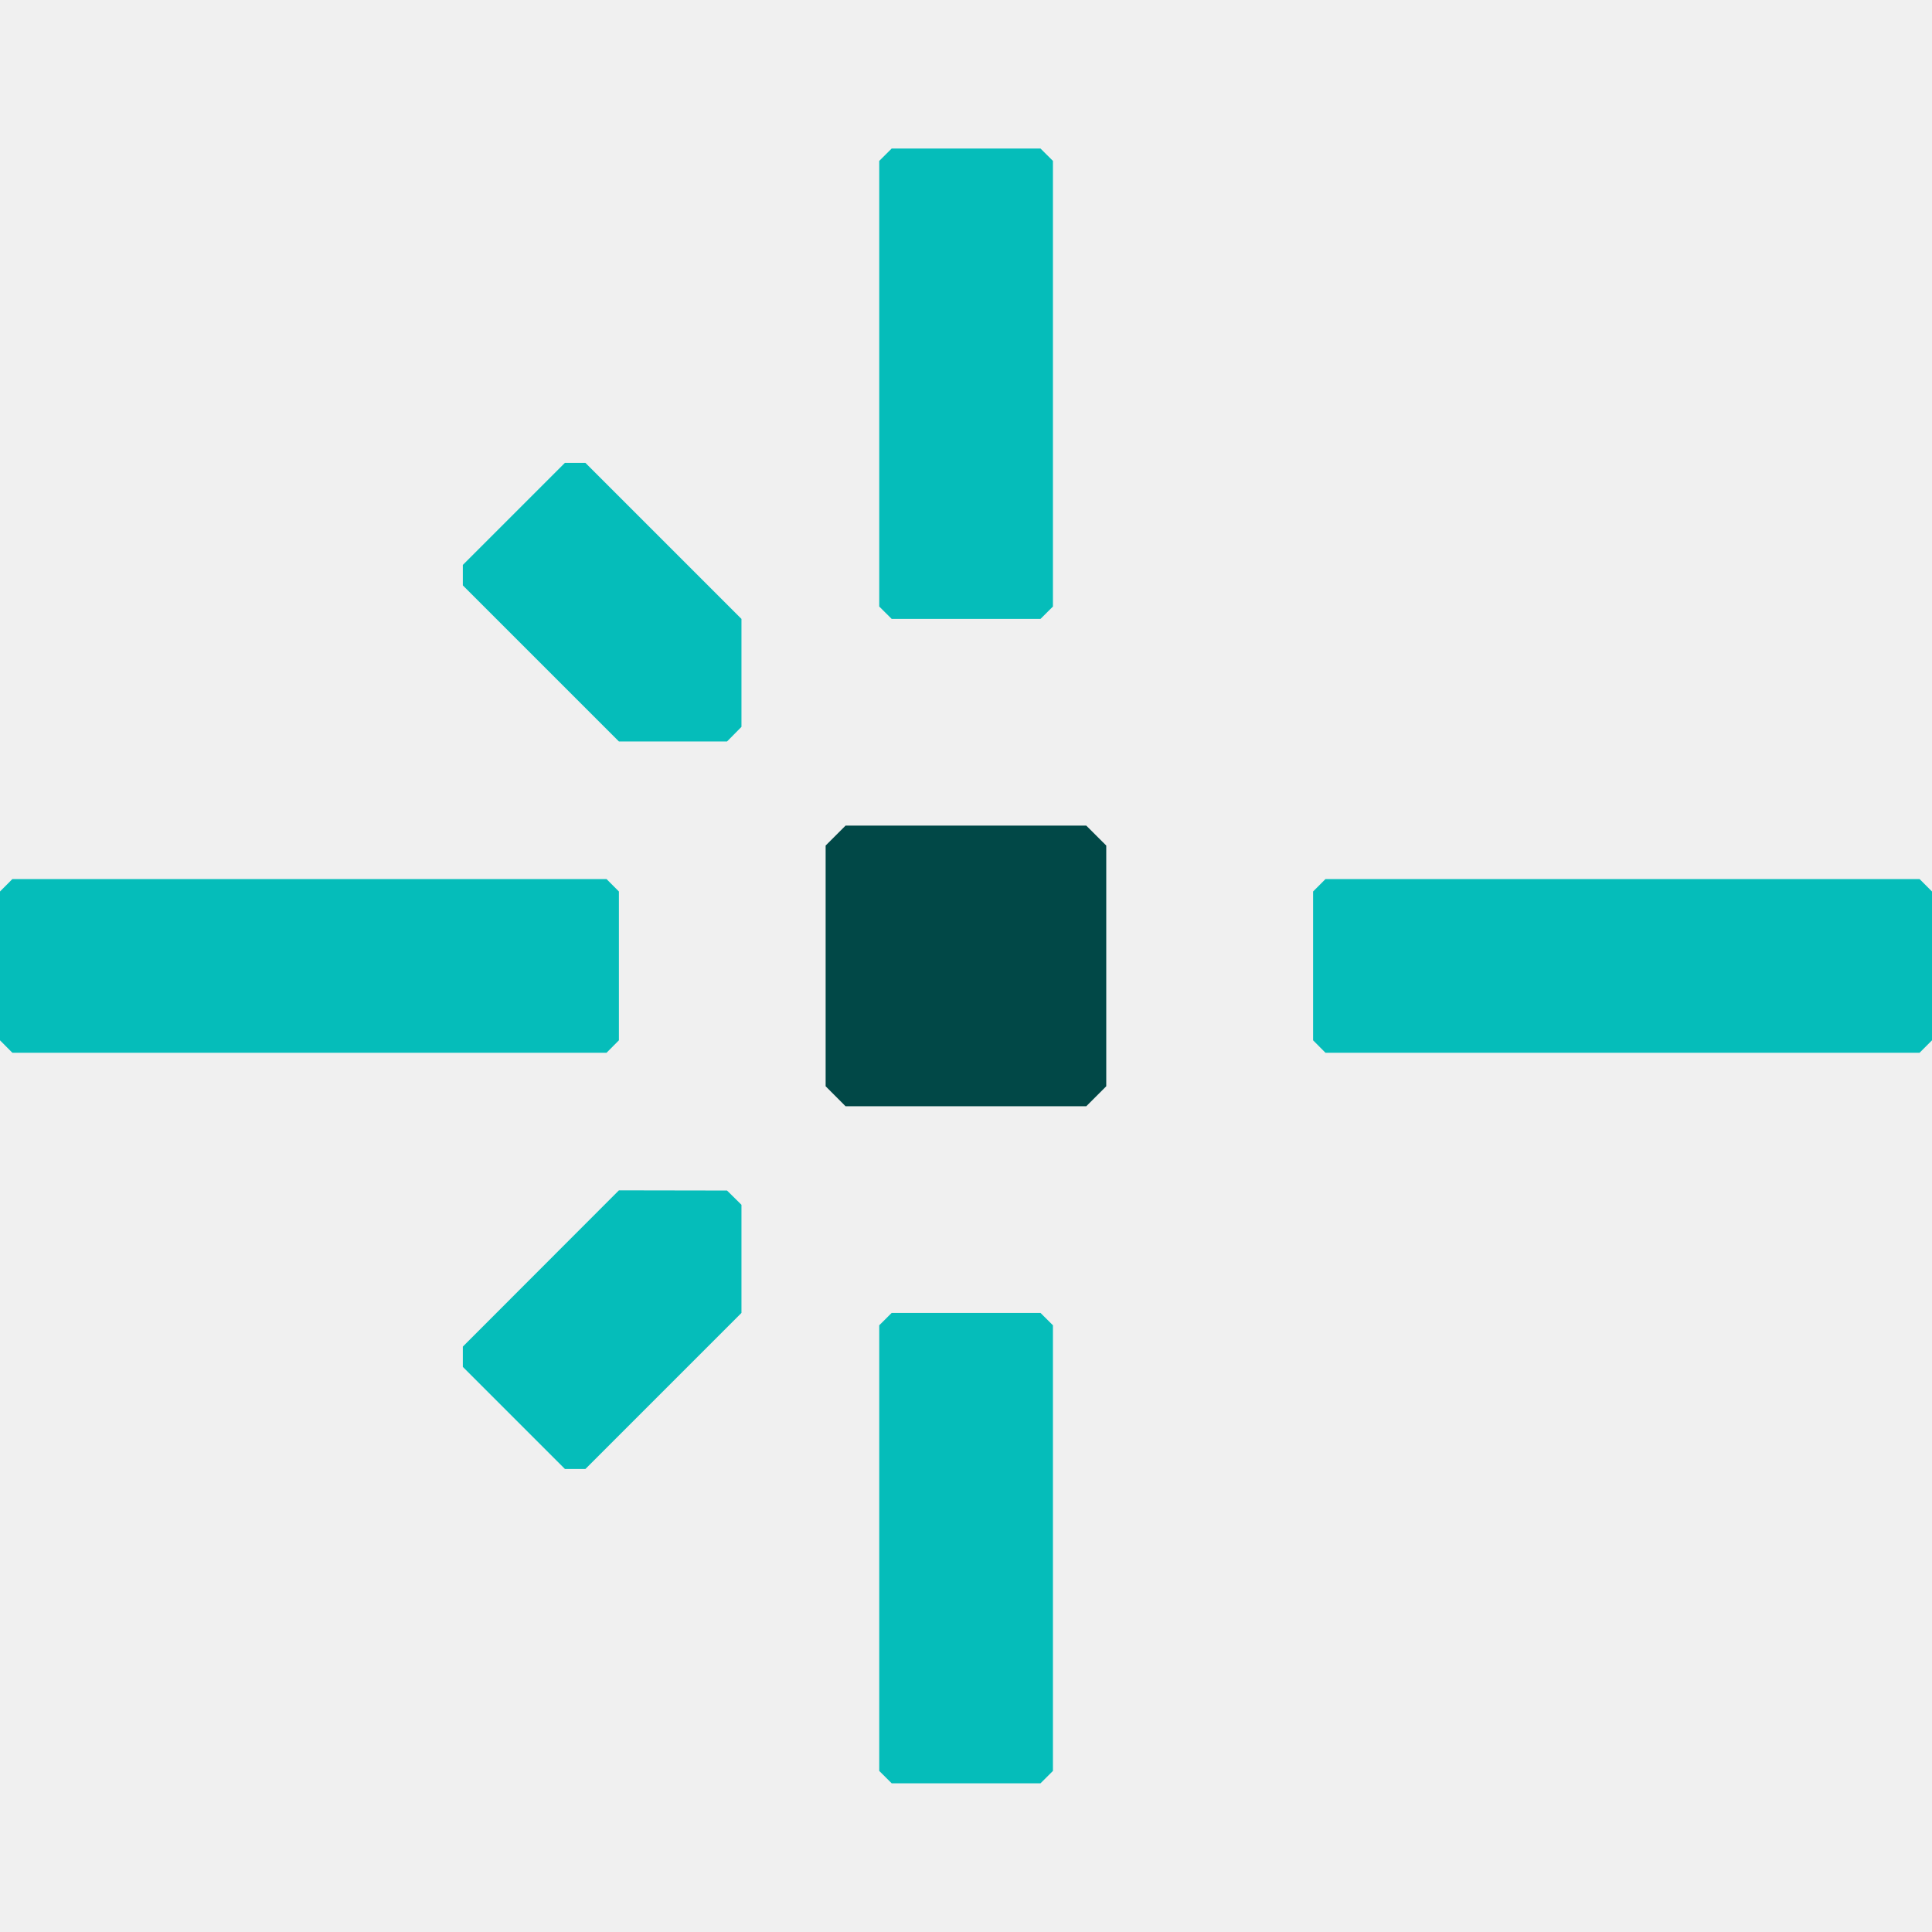
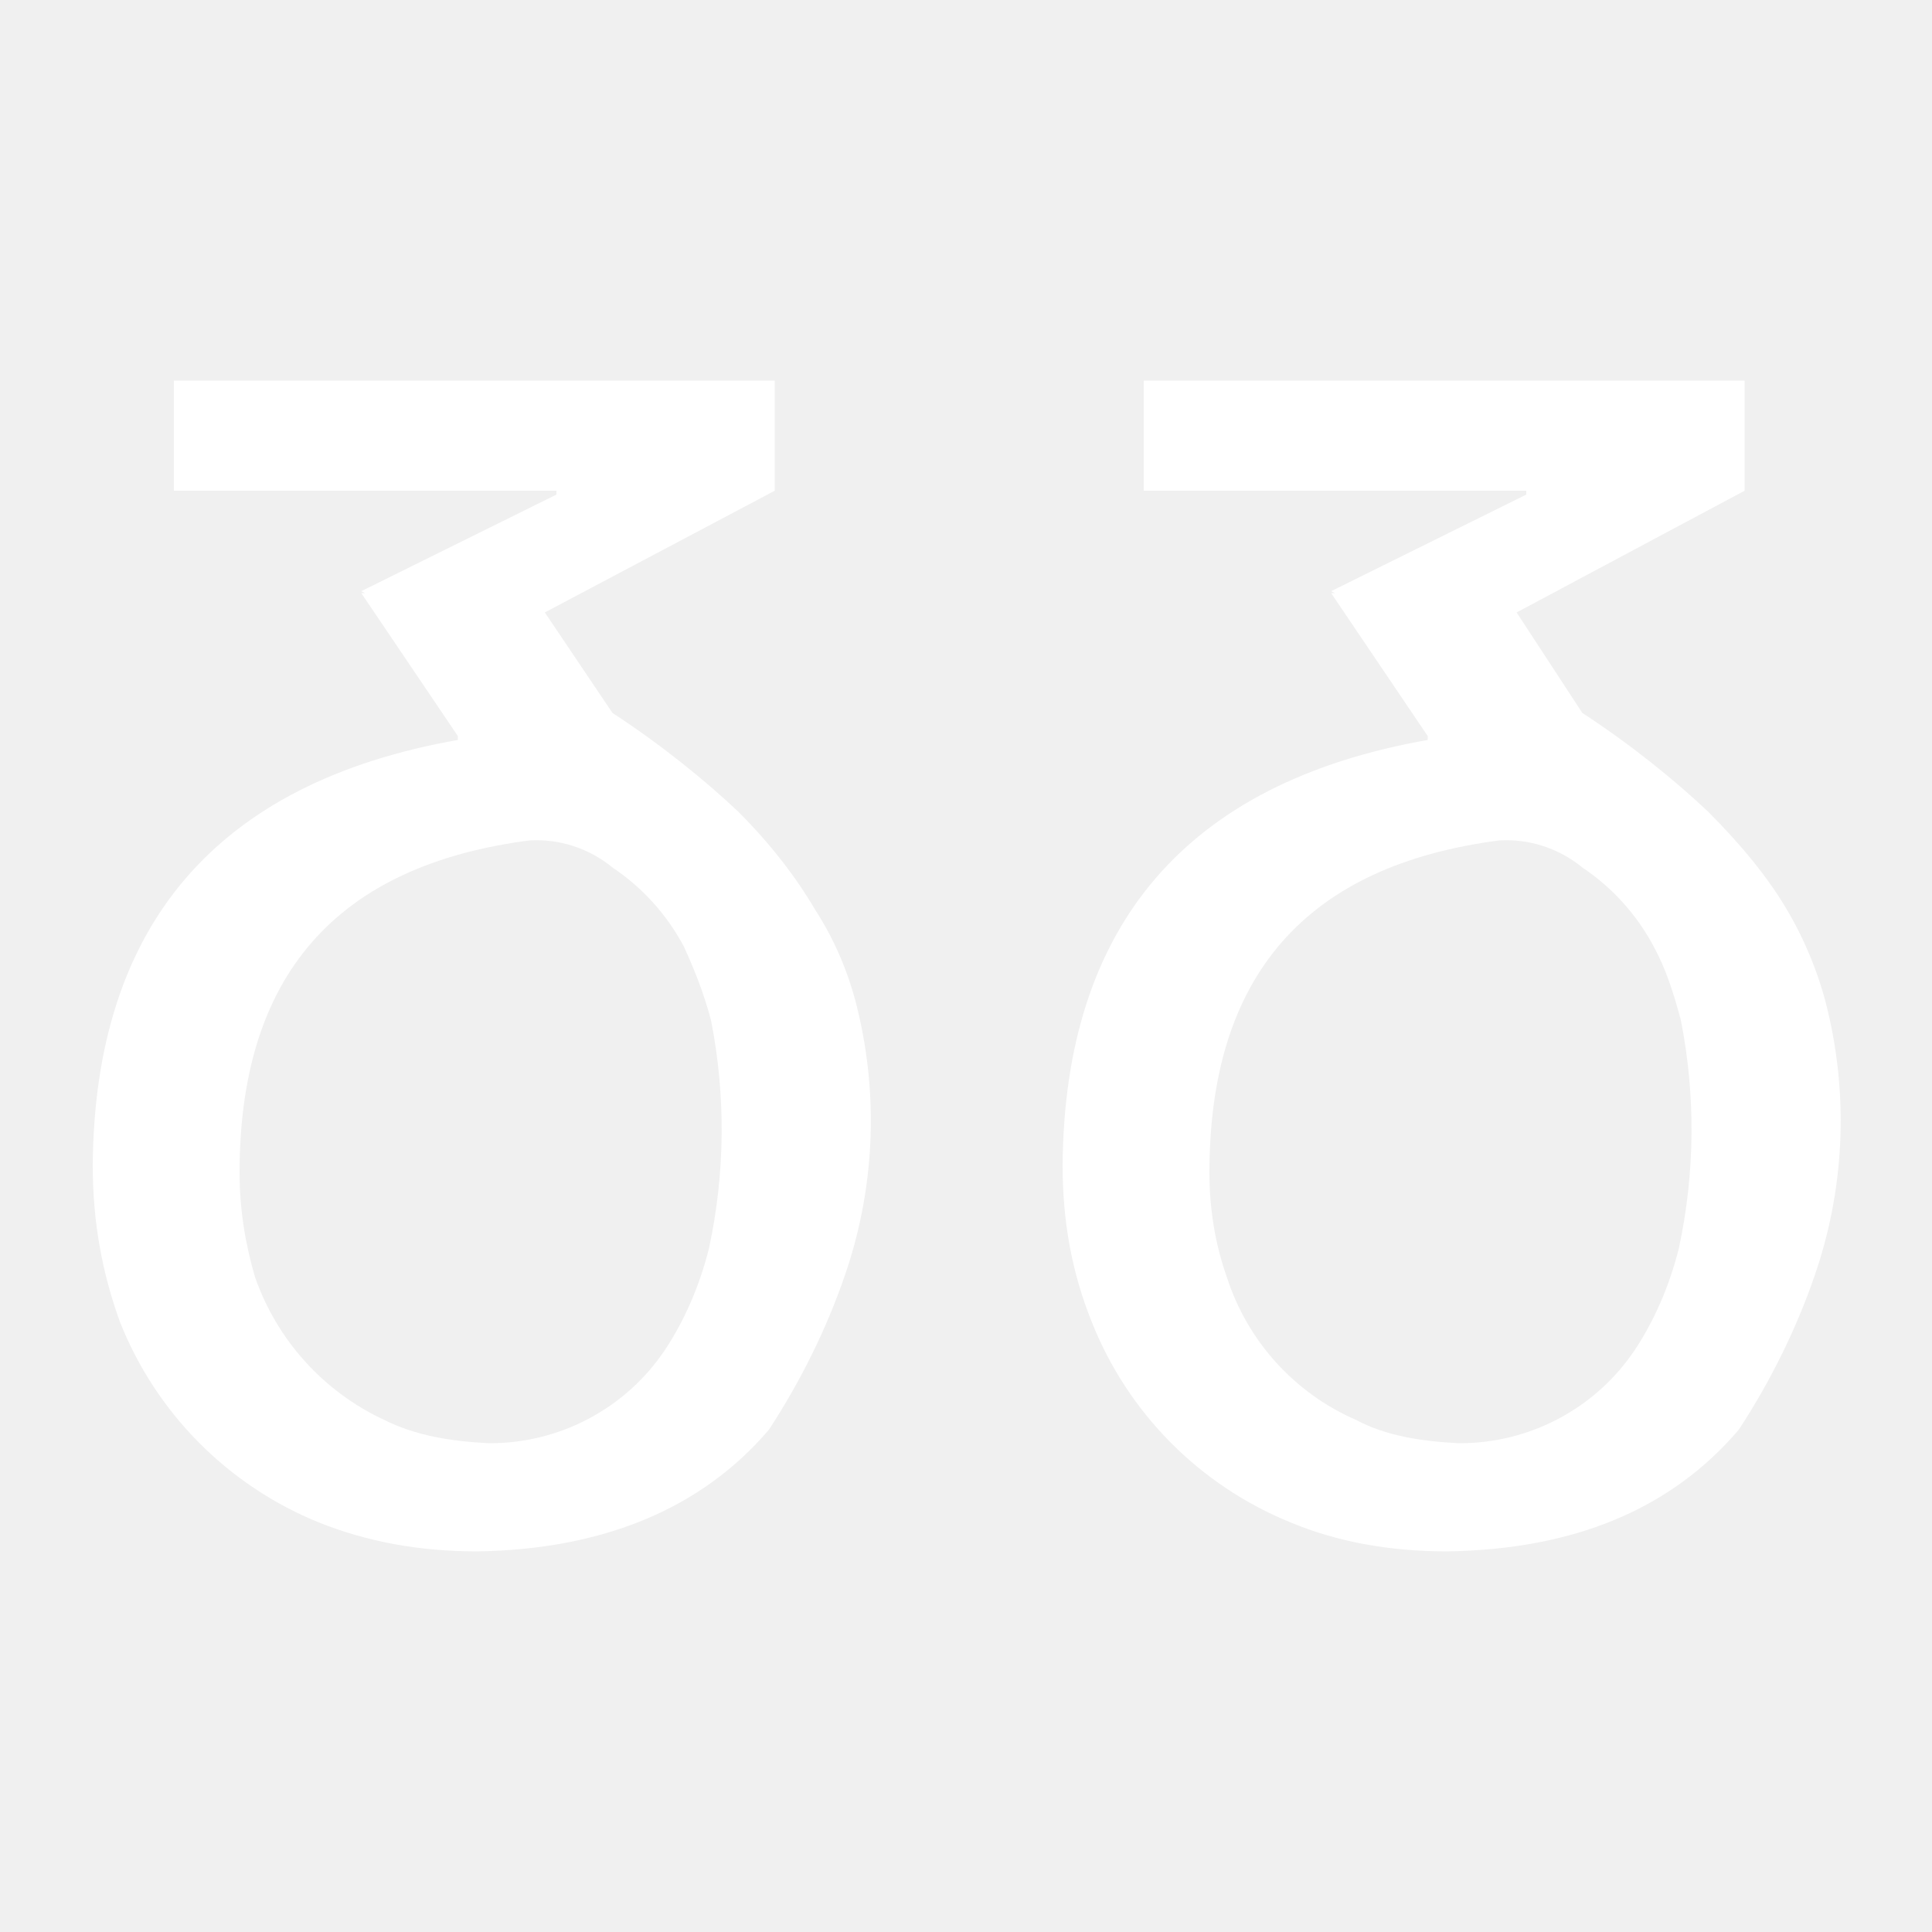
- <svg xmlns="http://www.w3.org/2000/svg" width="32" height="32" viewBox="0 0 32 32" fill="none">
-   <style>
-     .favicon-center-dot {
-       fill: #014847;
-     }
- 
-     .favicon-lines {
-       fill: #05BDBA;
-     }
- 
-     @media (prefers-color-scheme: dark) {
-       .favicon-center-dot {
-         fill: #fff;
-       }
- 
-       .favicon-lines {
-         fill: #05BDBA;
-       }
-     }
-   </style>
-   <path class="favicon-center-dot" stroke="none" d="M17.992 18.323H14.005L13.675 17.992V14.005L14.005 13.675H17.992L18.323 14.005V17.992L17.992 18.323Z" />
-   <g class="favicon-lines" stroke="none">
-     <path d="M9.696 24.331H9.357L7.666 22.64V22.304L10.251 19.716L12.042 19.719L12.281 19.955V21.746L9.696 24.331Z" />
-     <path d="M7.666 9.696V9.357L9.357 7.666H9.696L12.281 10.251V12.039L12.042 12.281H10.251L7.666 9.696Z" />
-     <path d="M10.046 17.437H0.205L0 17.231V14.766L0.205 14.56H10.046L10.251 14.766V17.231L10.046 17.437Z" />
-     <path d="M31.794 17.437H21.954L21.749 17.231V14.766L21.954 14.56H31.794L32 14.766V17.231L31.794 17.437Z" />
-     <path d="M14.563 10.046V2.665L14.769 2.46H17.234L17.44 2.665V10.046L17.234 10.251H14.769L14.563 10.046Z" />
-     <path d="M14.563 29.332V21.951L14.769 21.746H17.234L17.44 21.951V29.332L17.234 29.537H14.769L14.563 29.332Z" />
-   </g>
+ <svg xmlns="http://www.w3.org/2000/svg" viewBox="0 0 1000 1000">
+   <path fill="#fff" fill-rule="evenodd" d="m903 254-118 63 34 52c26 17 48 35 65 51 17 17 31 34 41 51s17 35 21 52a245 245 0 0 1-7 138c-9 26-22 53-39 79-35 41-85 62-151 63-30 0-57-5-81-15a186 186 0 0 1-103-104c-10-25-15-51-15-81 1-124 64-198 189-220v-2l-50-74h2l-2-1 101-50v-2H592v-57h311ZM755 747a109 109 0 0 0 91-48c10-15 18-33 23-53a292 292 0 0 0 1-118c-4-15-8-27-14-38a113 113 0 0 0-37-41 62 62 0 0 0-43-14c-100 13-150 70-150 172 0 19 3 37 9 54a121 121 0 0 0 67 74c15 8 33 11 53 12ZM401 254l-119 63 35 52c26 17 48 35 65 51 17 17 30 34 40 51 11 17 18 35 22 52a245 245 0 0 1-7 138c-9 26-22 53-39 79-35 41-86 62-151 63-30 0-57-5-82-15A186 186 0 0 1 62 684c-9-25-14-51-14-81 1-124 64-198 189-220v-2l-50-74h2l-2-1 101-50v-2H90v-57h311ZM253 747a109 109 0 0 0 91-48c10-15 18-33 23-53a292 292 0 0 0 1-118c-4-15-9-27-14-38a113 113 0 0 0-37-41 62 62 0 0 0-43-14c-100 13-150 70-150 172 0 19 3 37 8 54a128 128 0 0 0 67 74c16 8 34 11 54 12Z" />
</svg>
